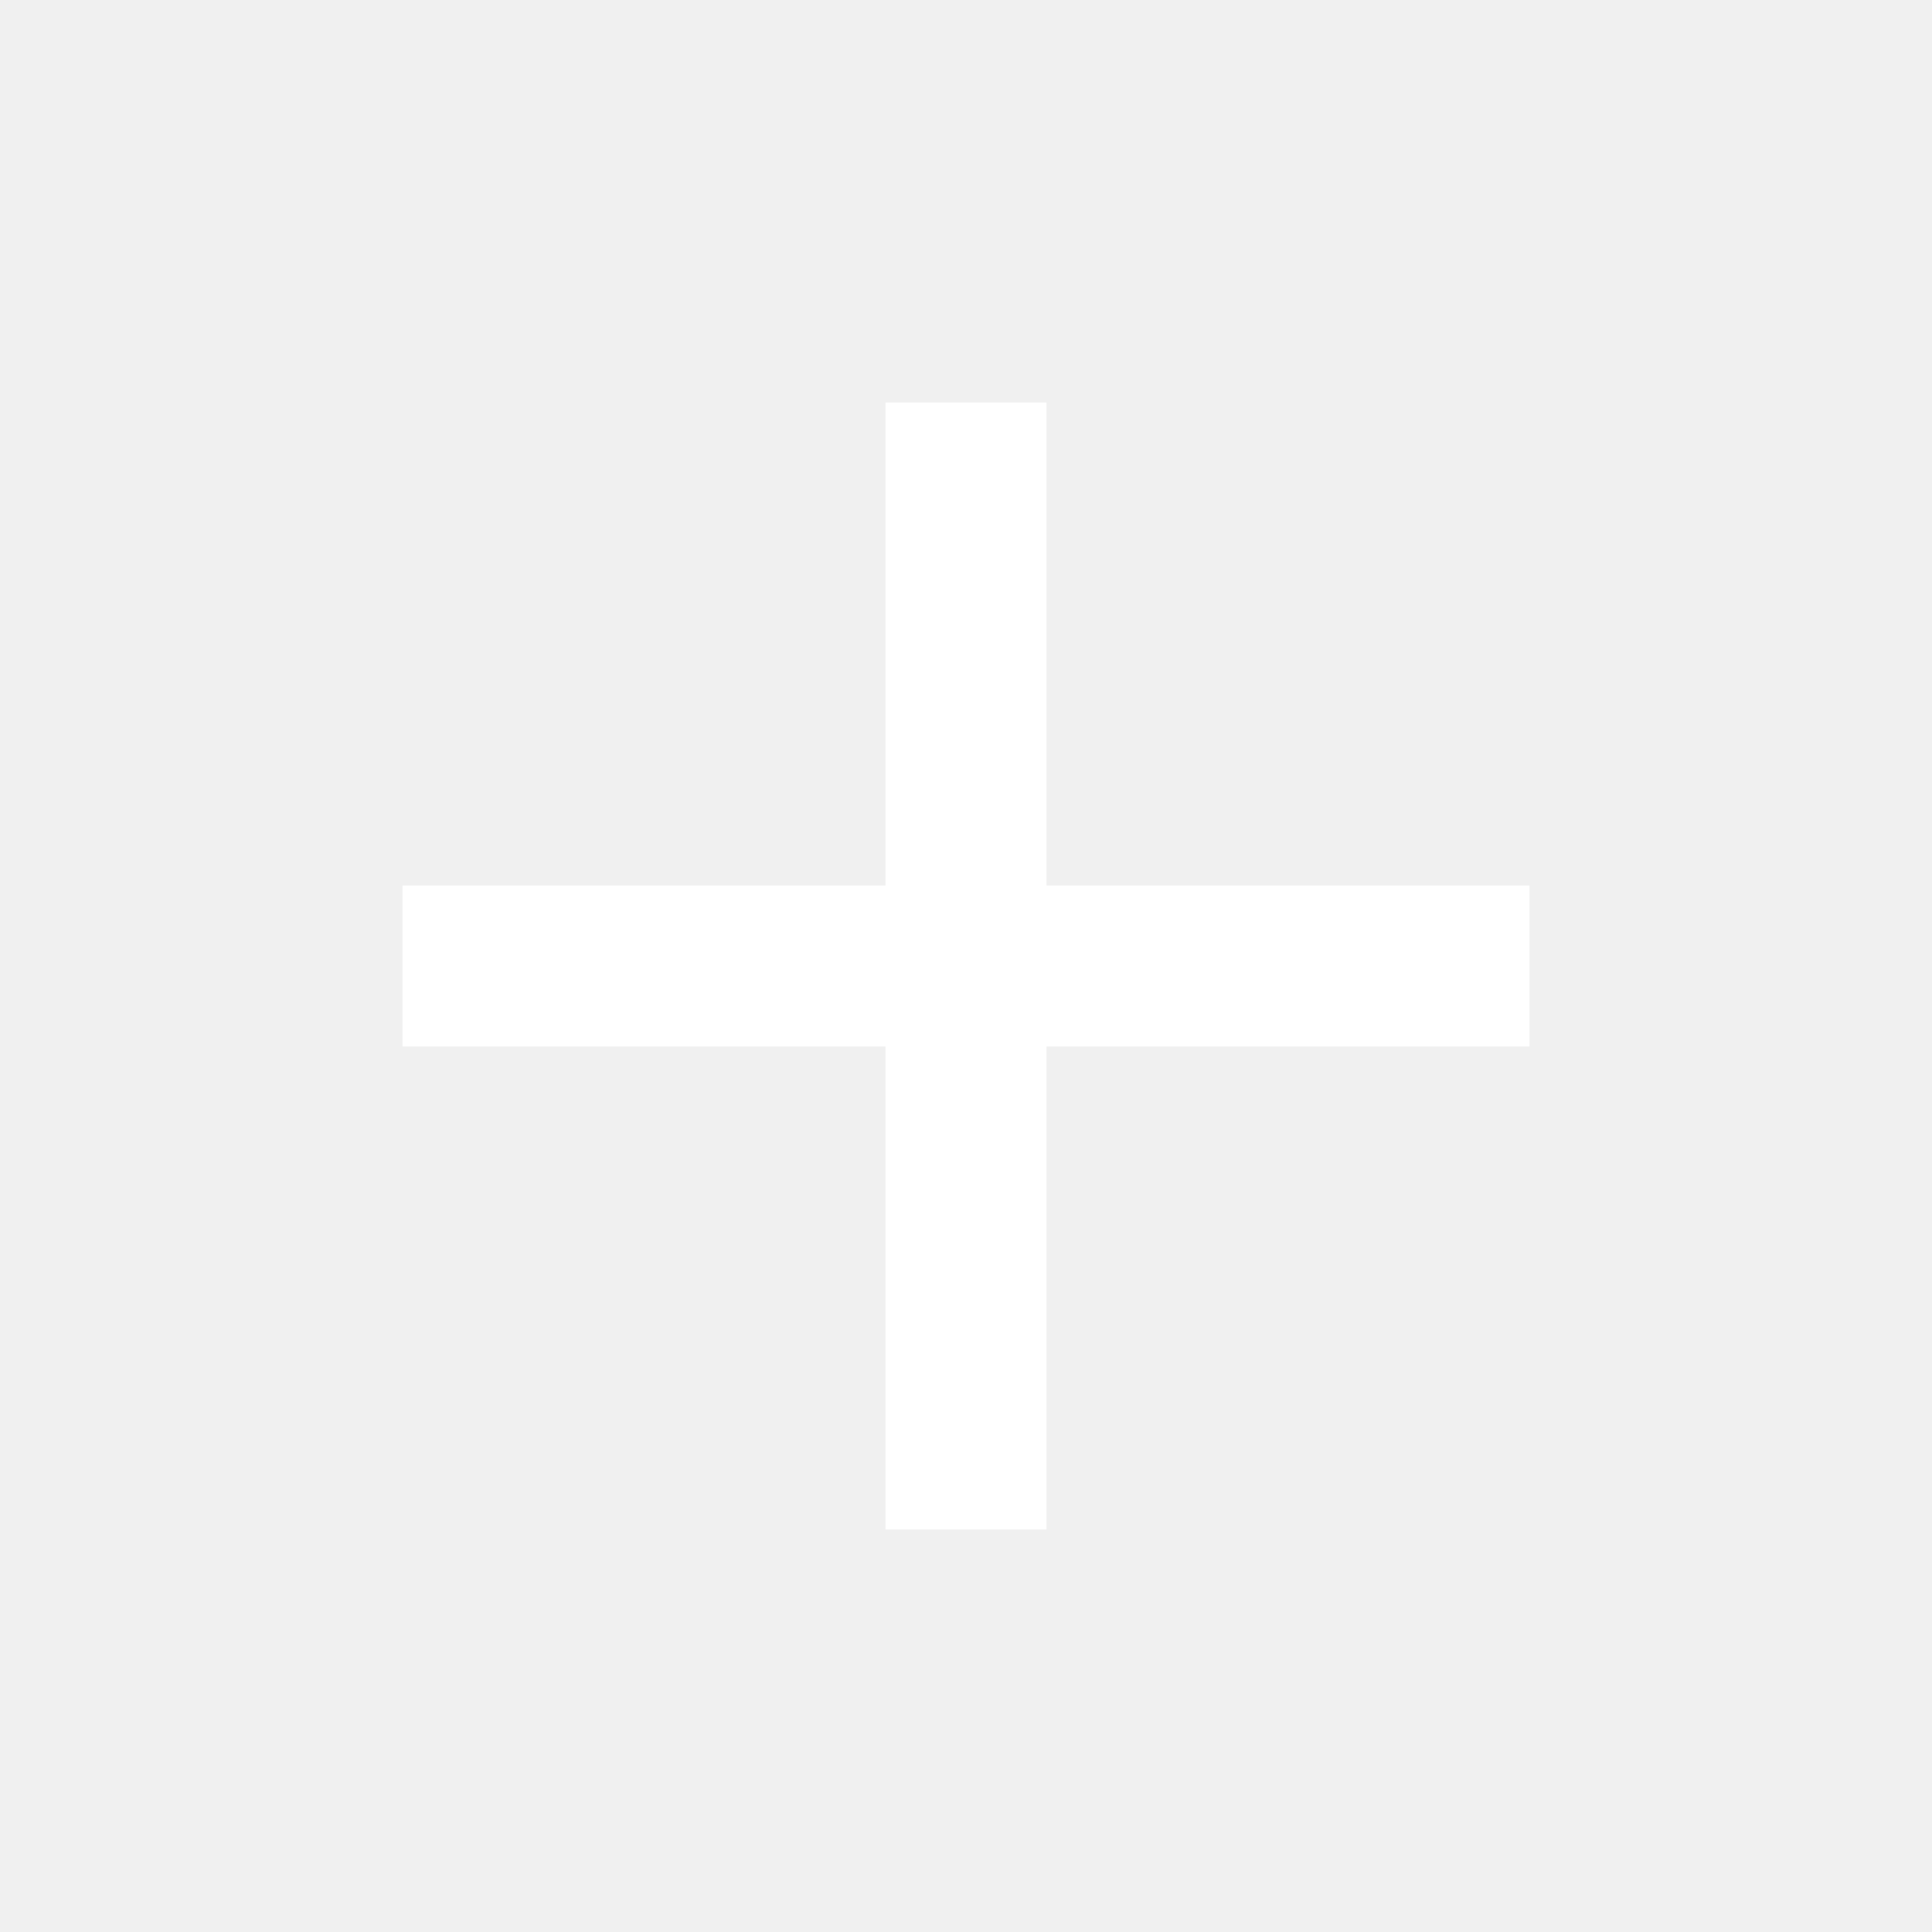
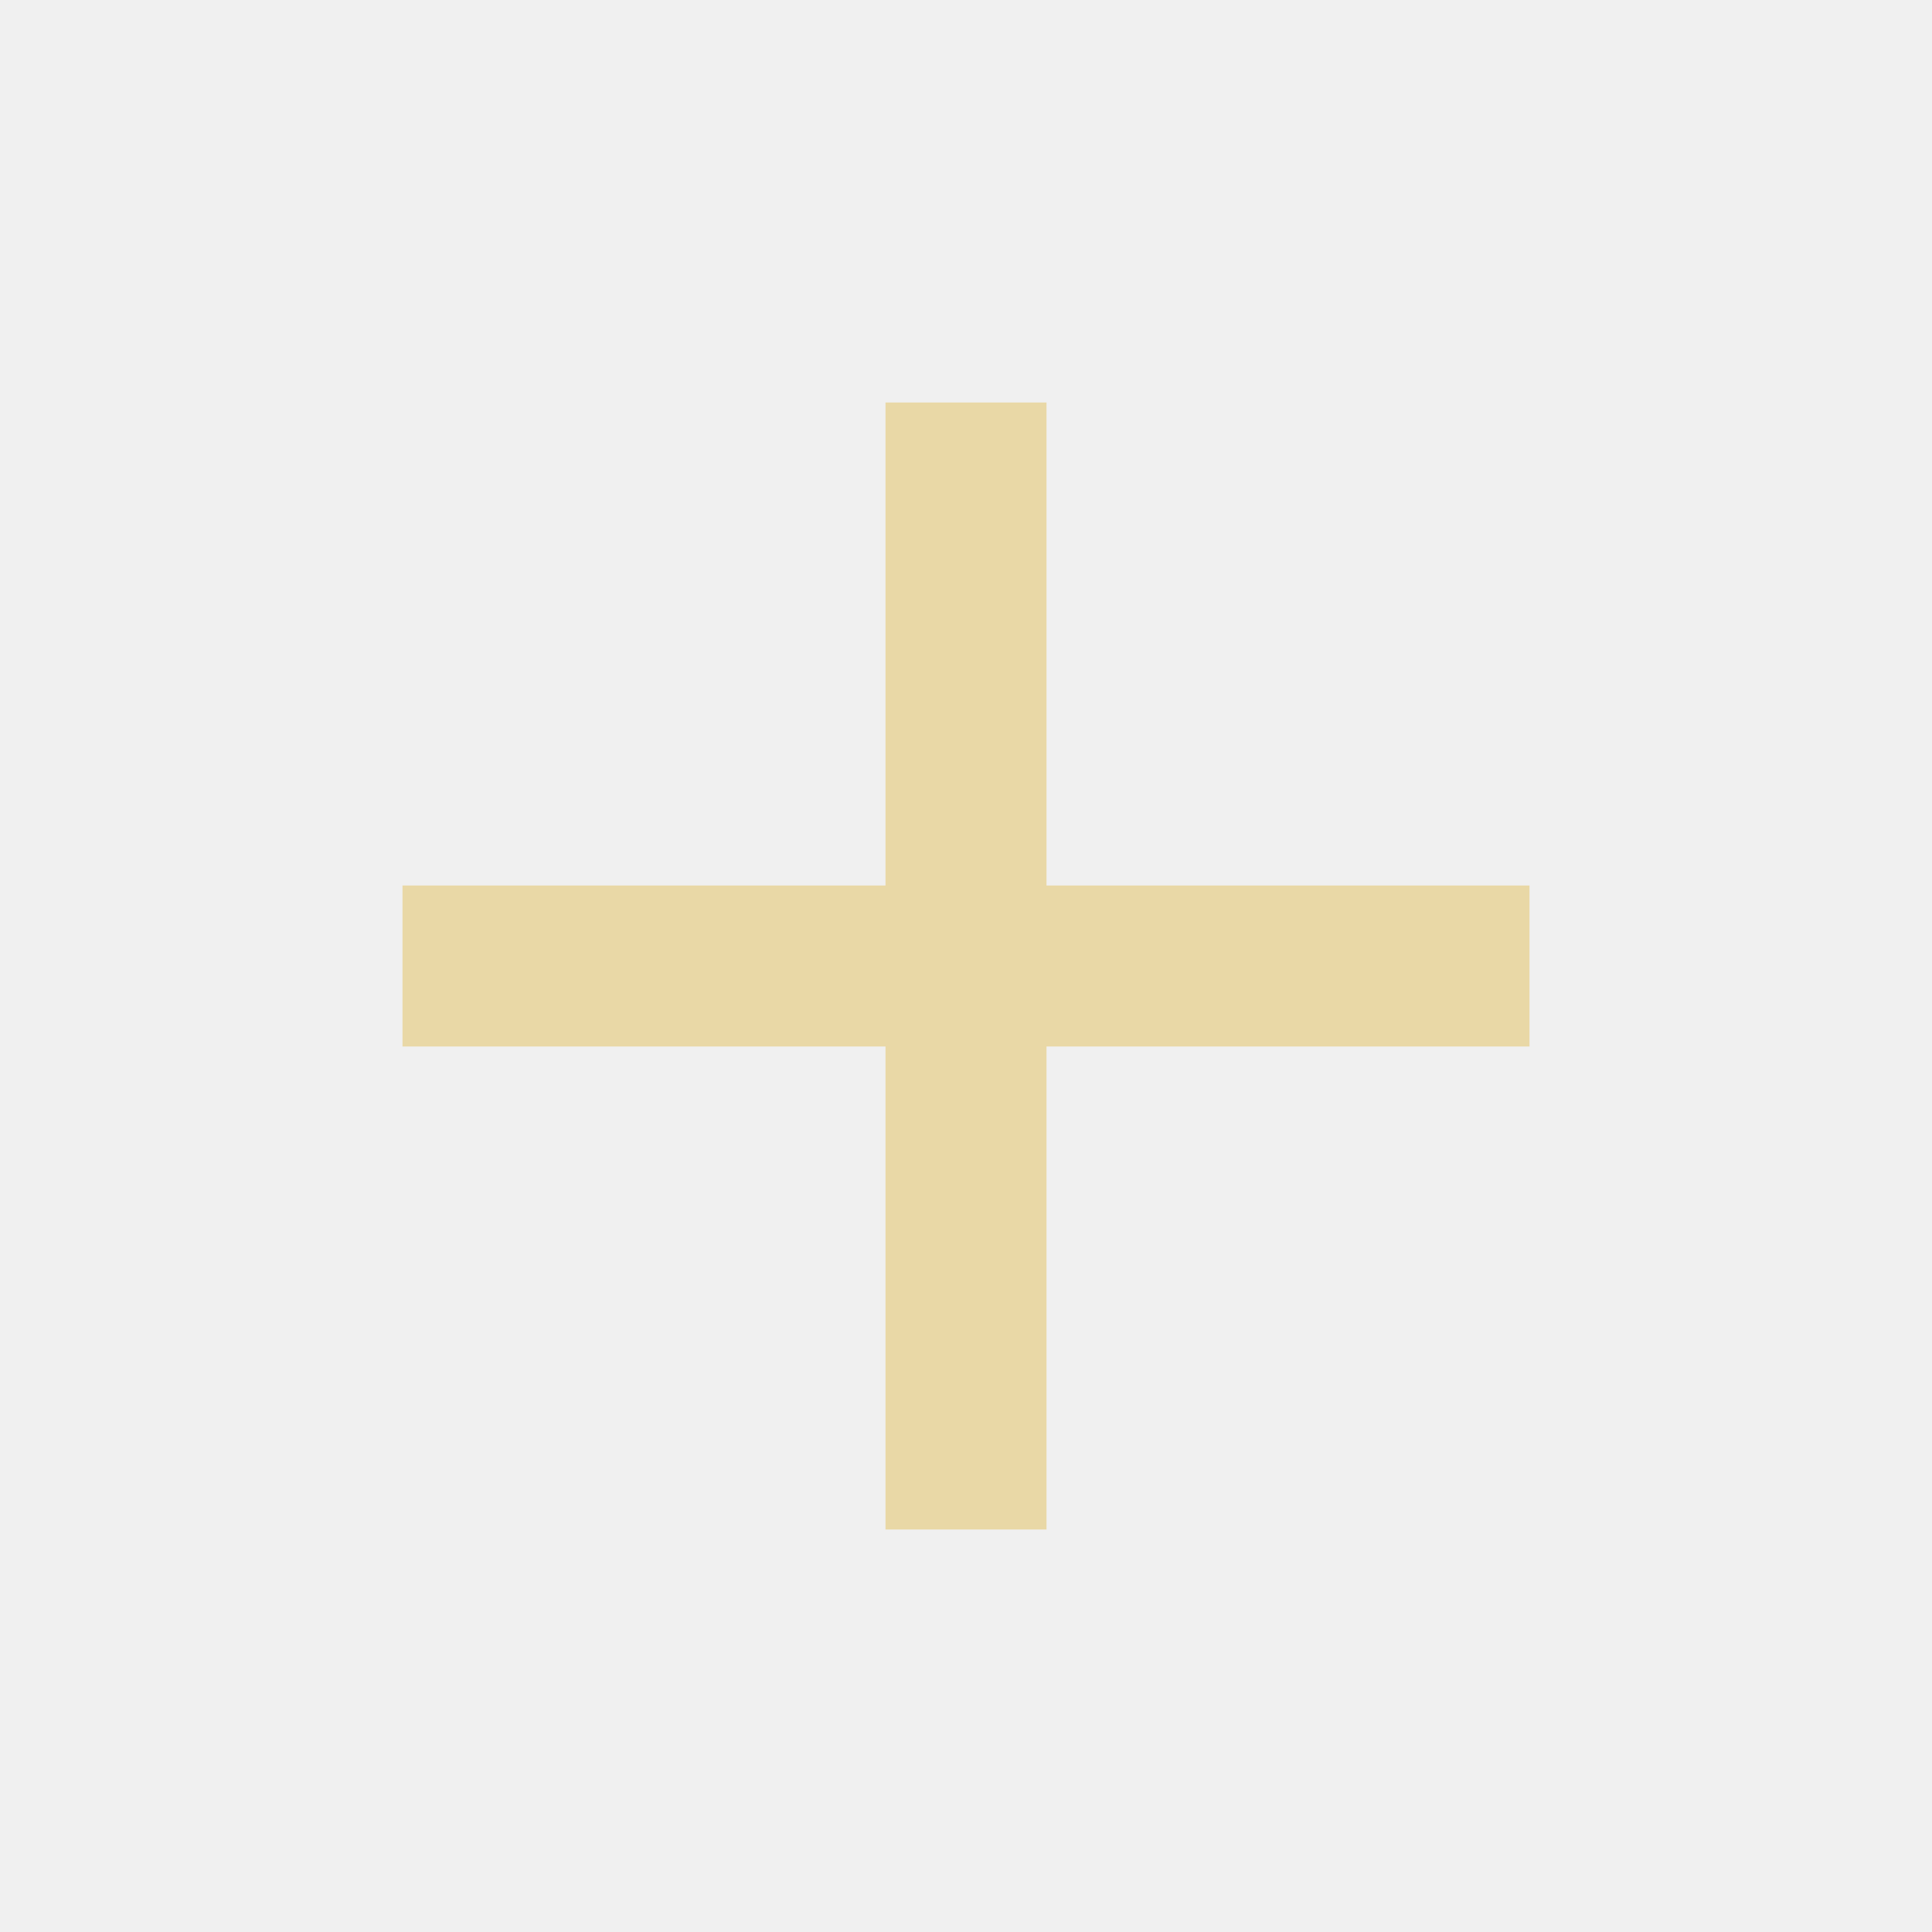
- <svg xmlns="http://www.w3.org/2000/svg" height="24px" viewBox="0 0 24 24" width="24px" fill="#FFFFFF">
+ <svg xmlns="http://www.w3.org/2000/svg" height="24px" viewBox="0 0 24 24" width="24px" fill="#e9d8a6">
  <path d="M0 0h24v24H0z" fill="none" />
  <path d="M19 13h-6v6h-2v-6H5v-2h6V5h2v6h6v2z" />
</svg>
